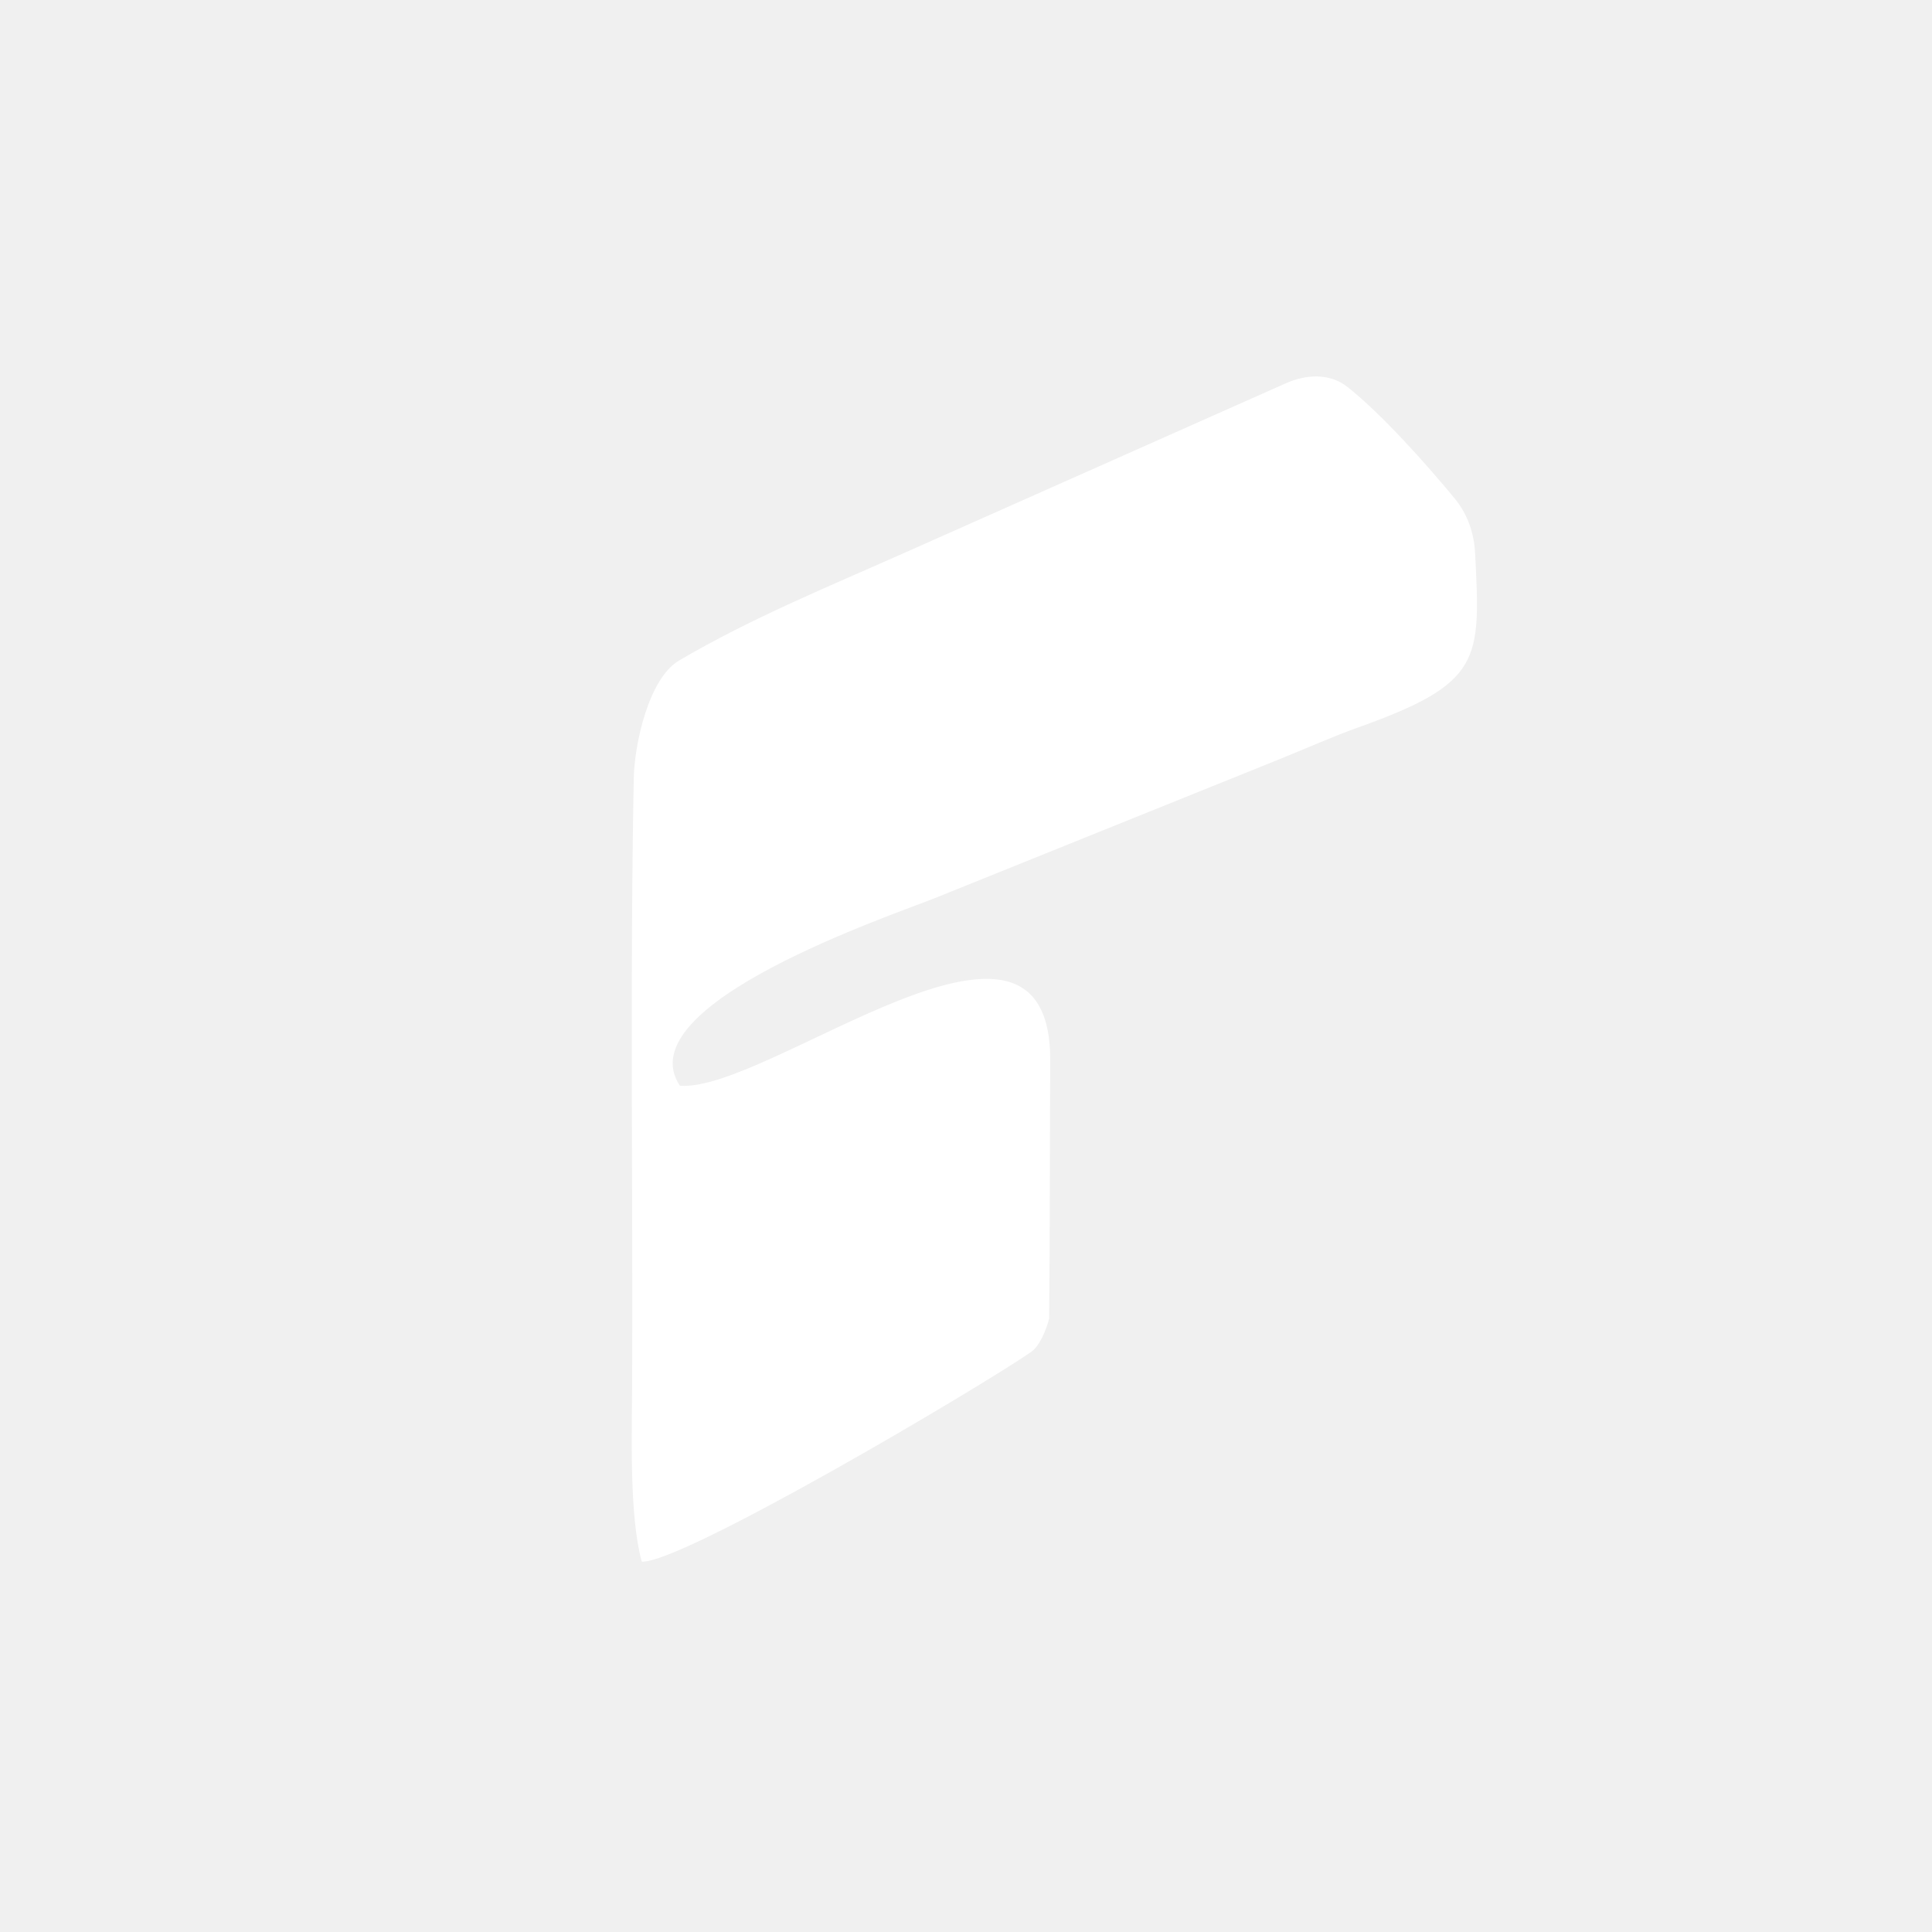
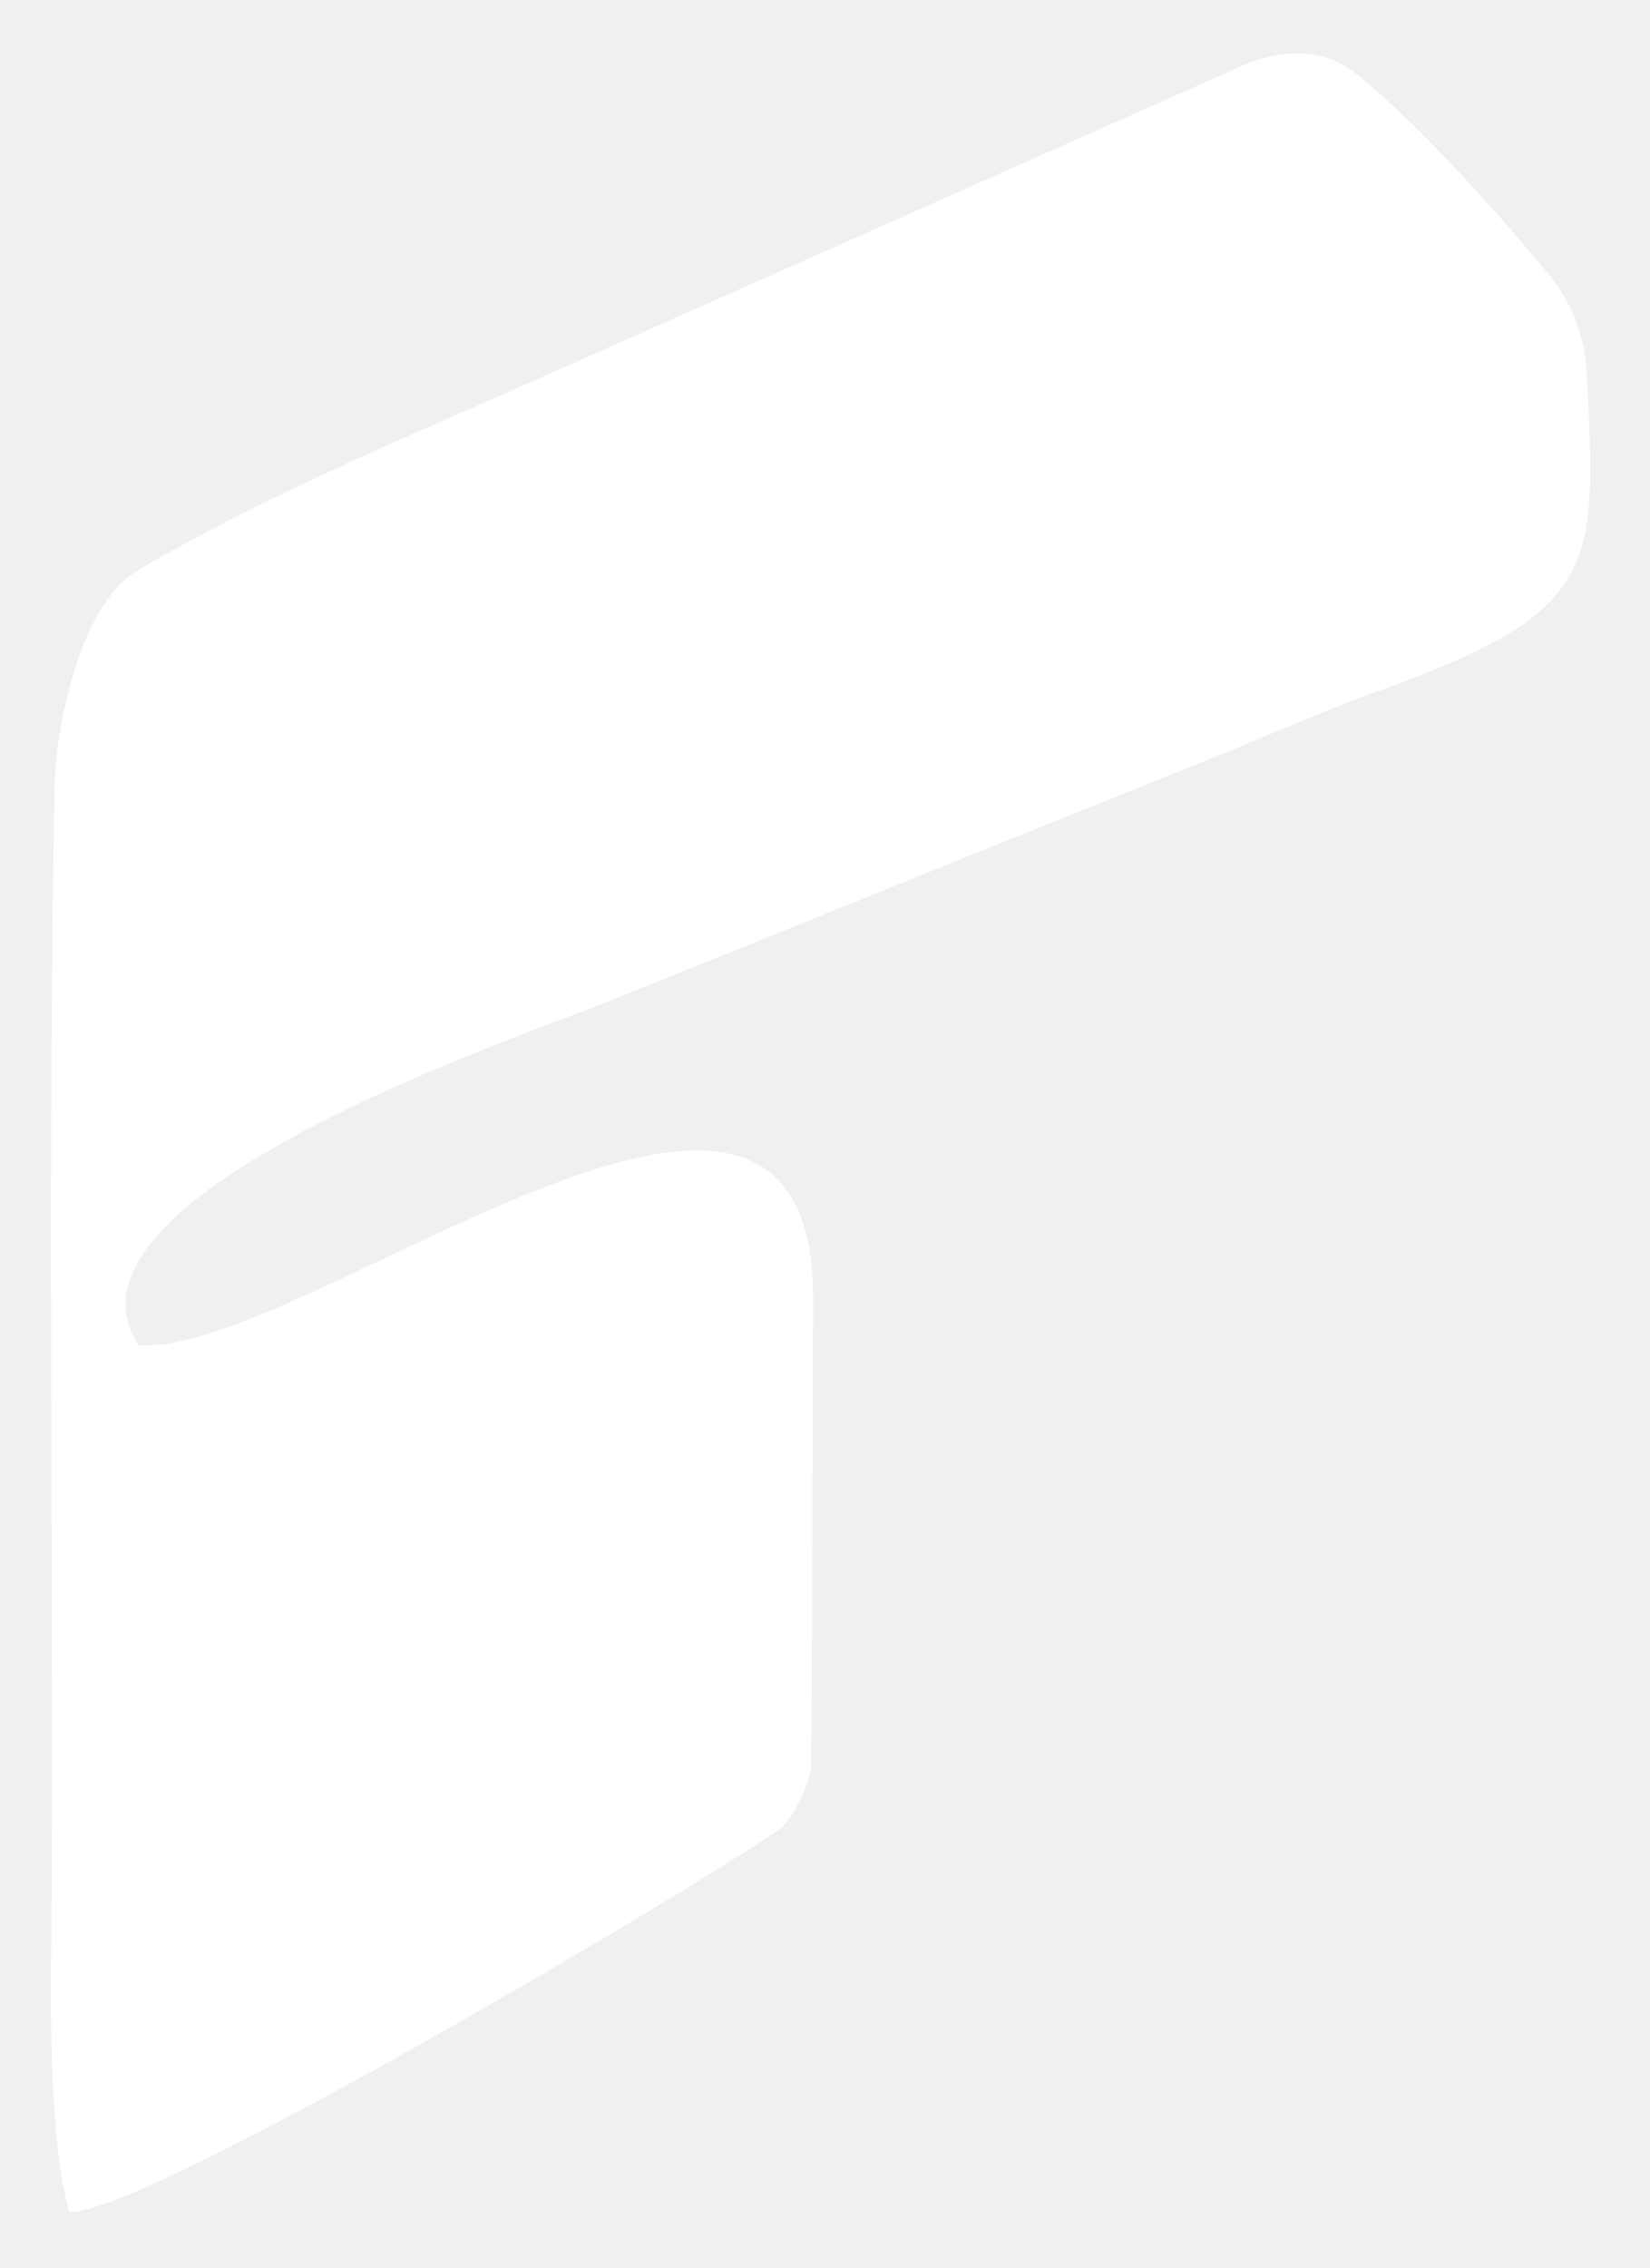
- <svg xmlns="http://www.w3.org/2000/svg" width="1024" height="1024" viewBox="0 0 512 512">
+ <svg xmlns="http://www.w3.org/2000/svg" width="480" height="660" viewBox="160 92 240 330">
  <path d="M340.693 101.605C346.183 99.165 352.396 98.828 357.106 102.557C366.189 109.747 378.216 123.222 385.593 132.218C388.899 136.25 390.65 141.298 390.914 146.506C392.366 175.071 392.886 181.05 359.65 192.879C353.568 195.048 345.3 198.687 339.153 201.164L248.08 237.879C236.601 242.521 165.863 266.139 180.172 287.728C203.823 289.572 278.655 227.755 278.329 281.246C278.182 303.448 278.264 327.191 278.036 349.471C277.237 352.437 275.573 356.698 273.176 358.343C258.647 368.295 180.526 414.431 170.075 413.849C166.667 401.504 167.49 379.362 167.526 366.172C167.723 312.918 166.944 259.51 167.952 206.284C168.123 197.253 171.886 179.825 179.917 175.079C198.928 163.841 220.504 155.067 240.694 146.061L340.693 101.605Z" fill="#FFFFFF" />
</svg>
